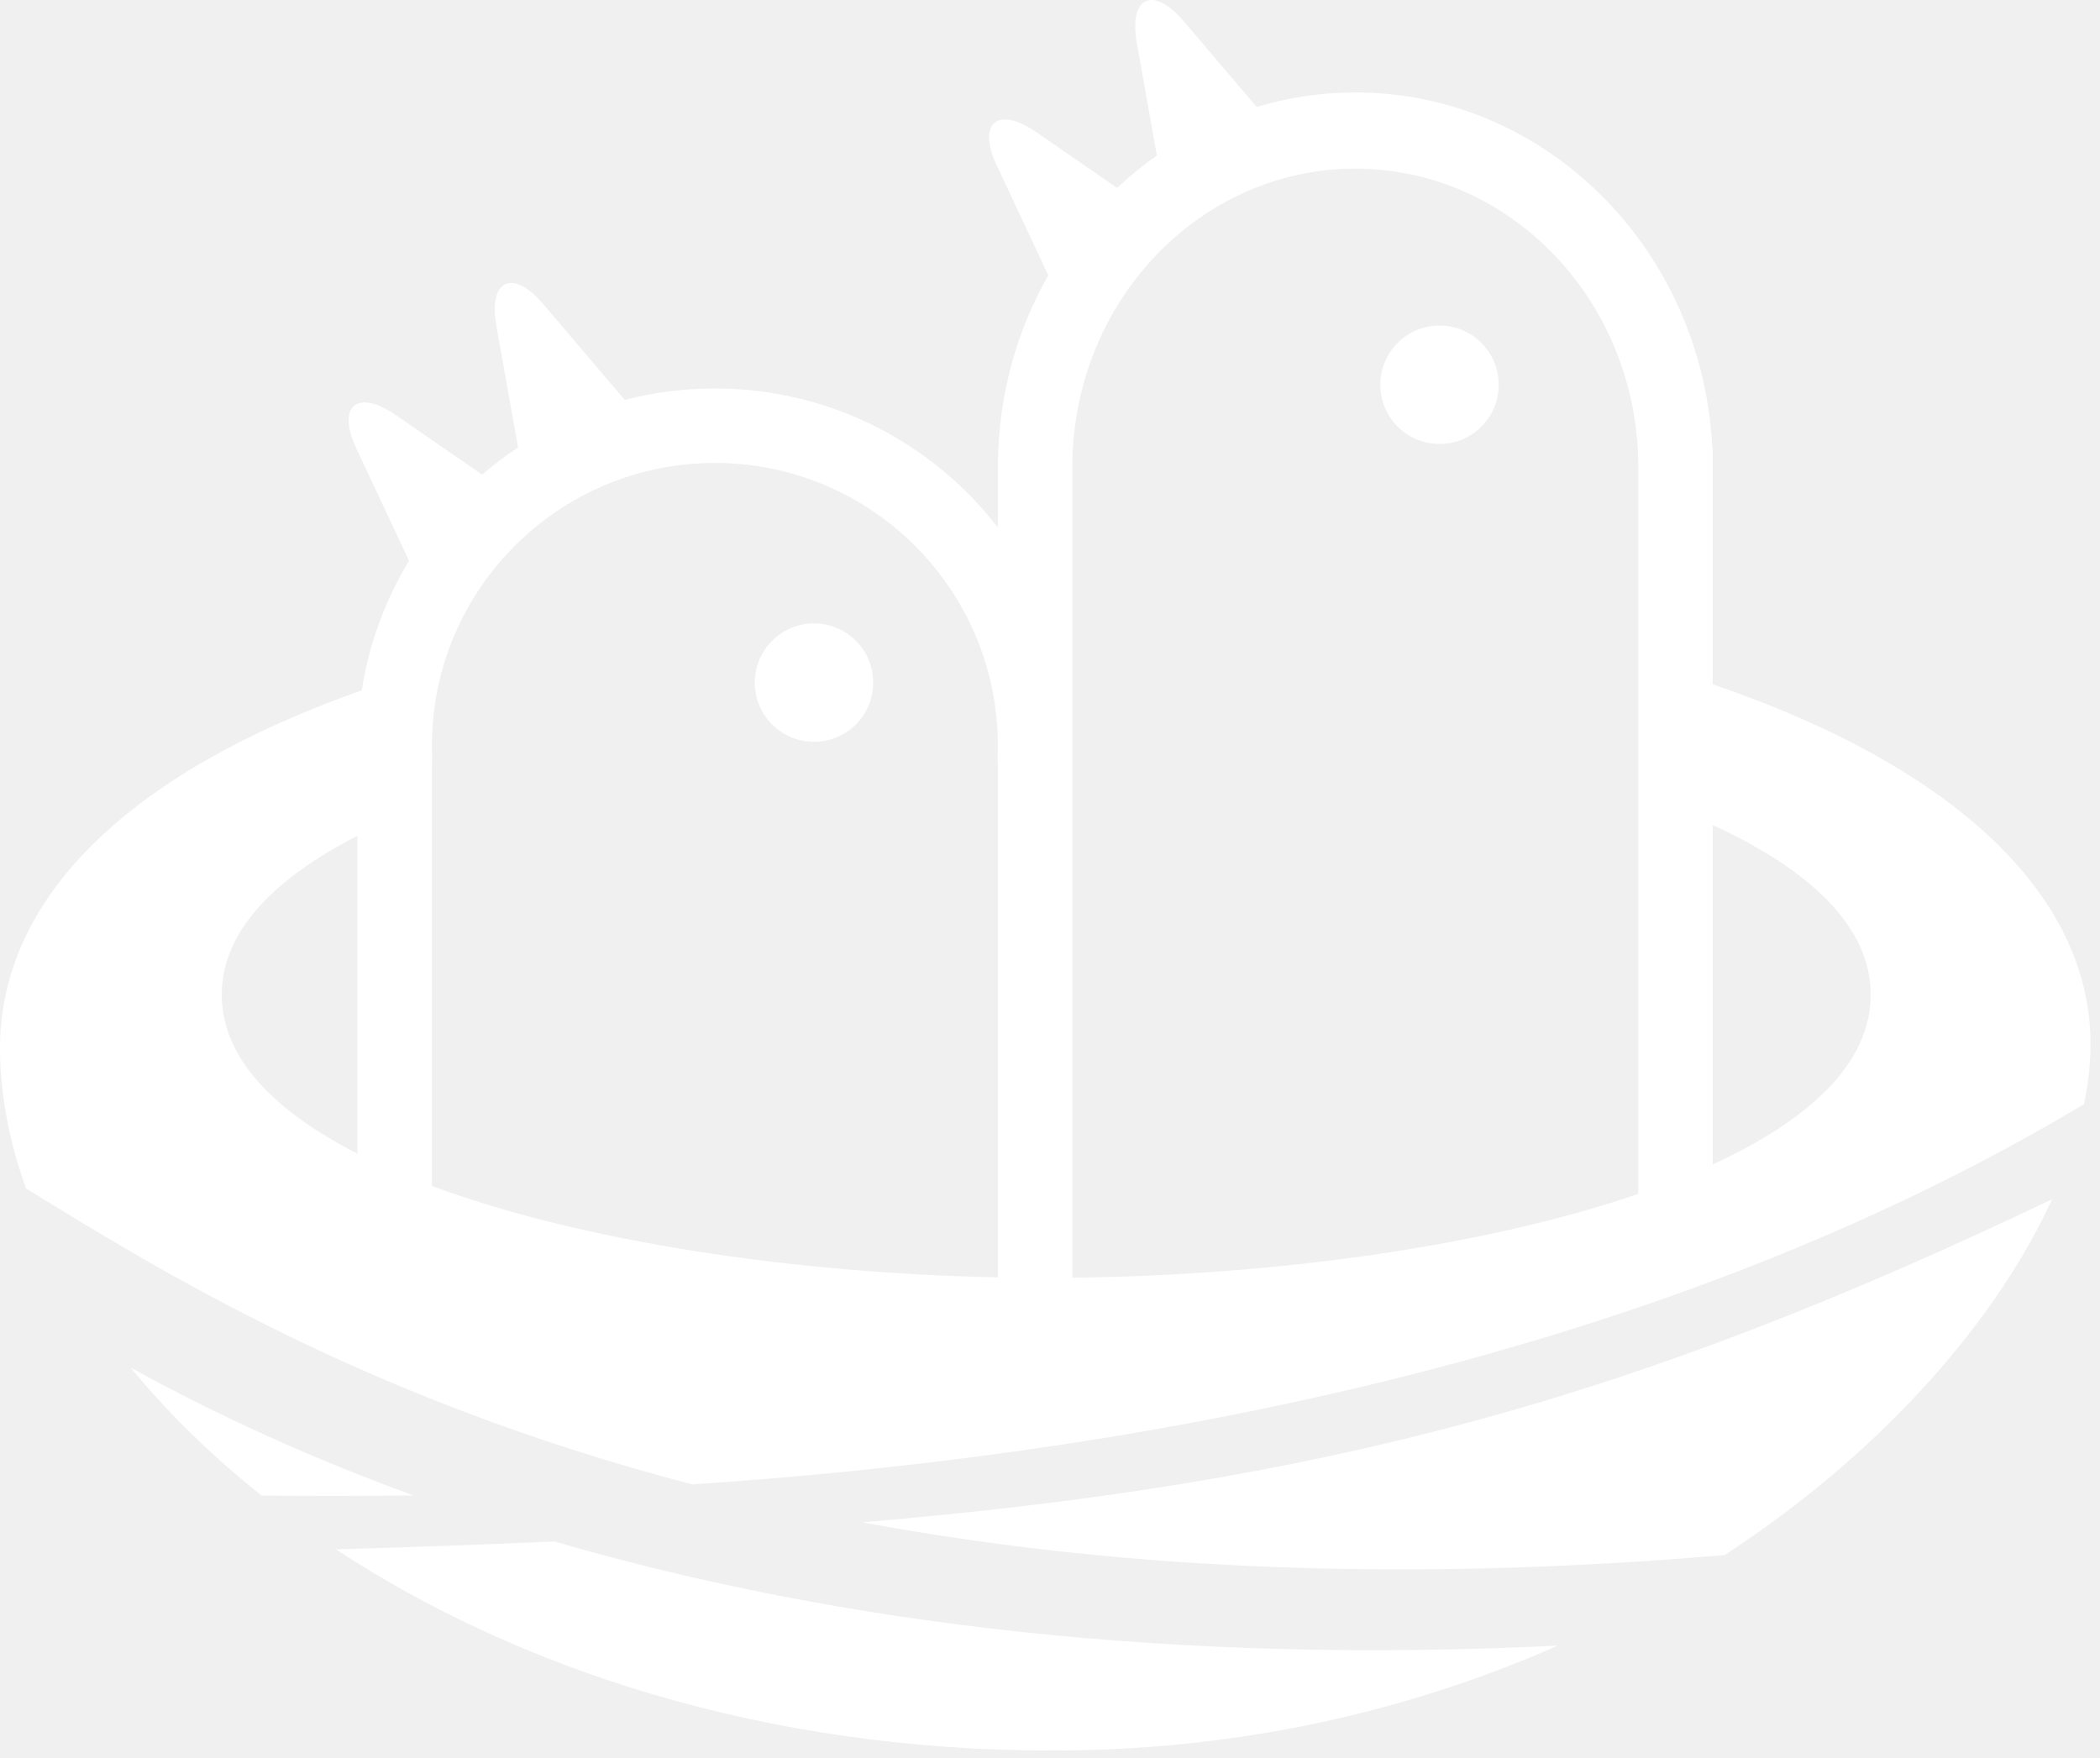
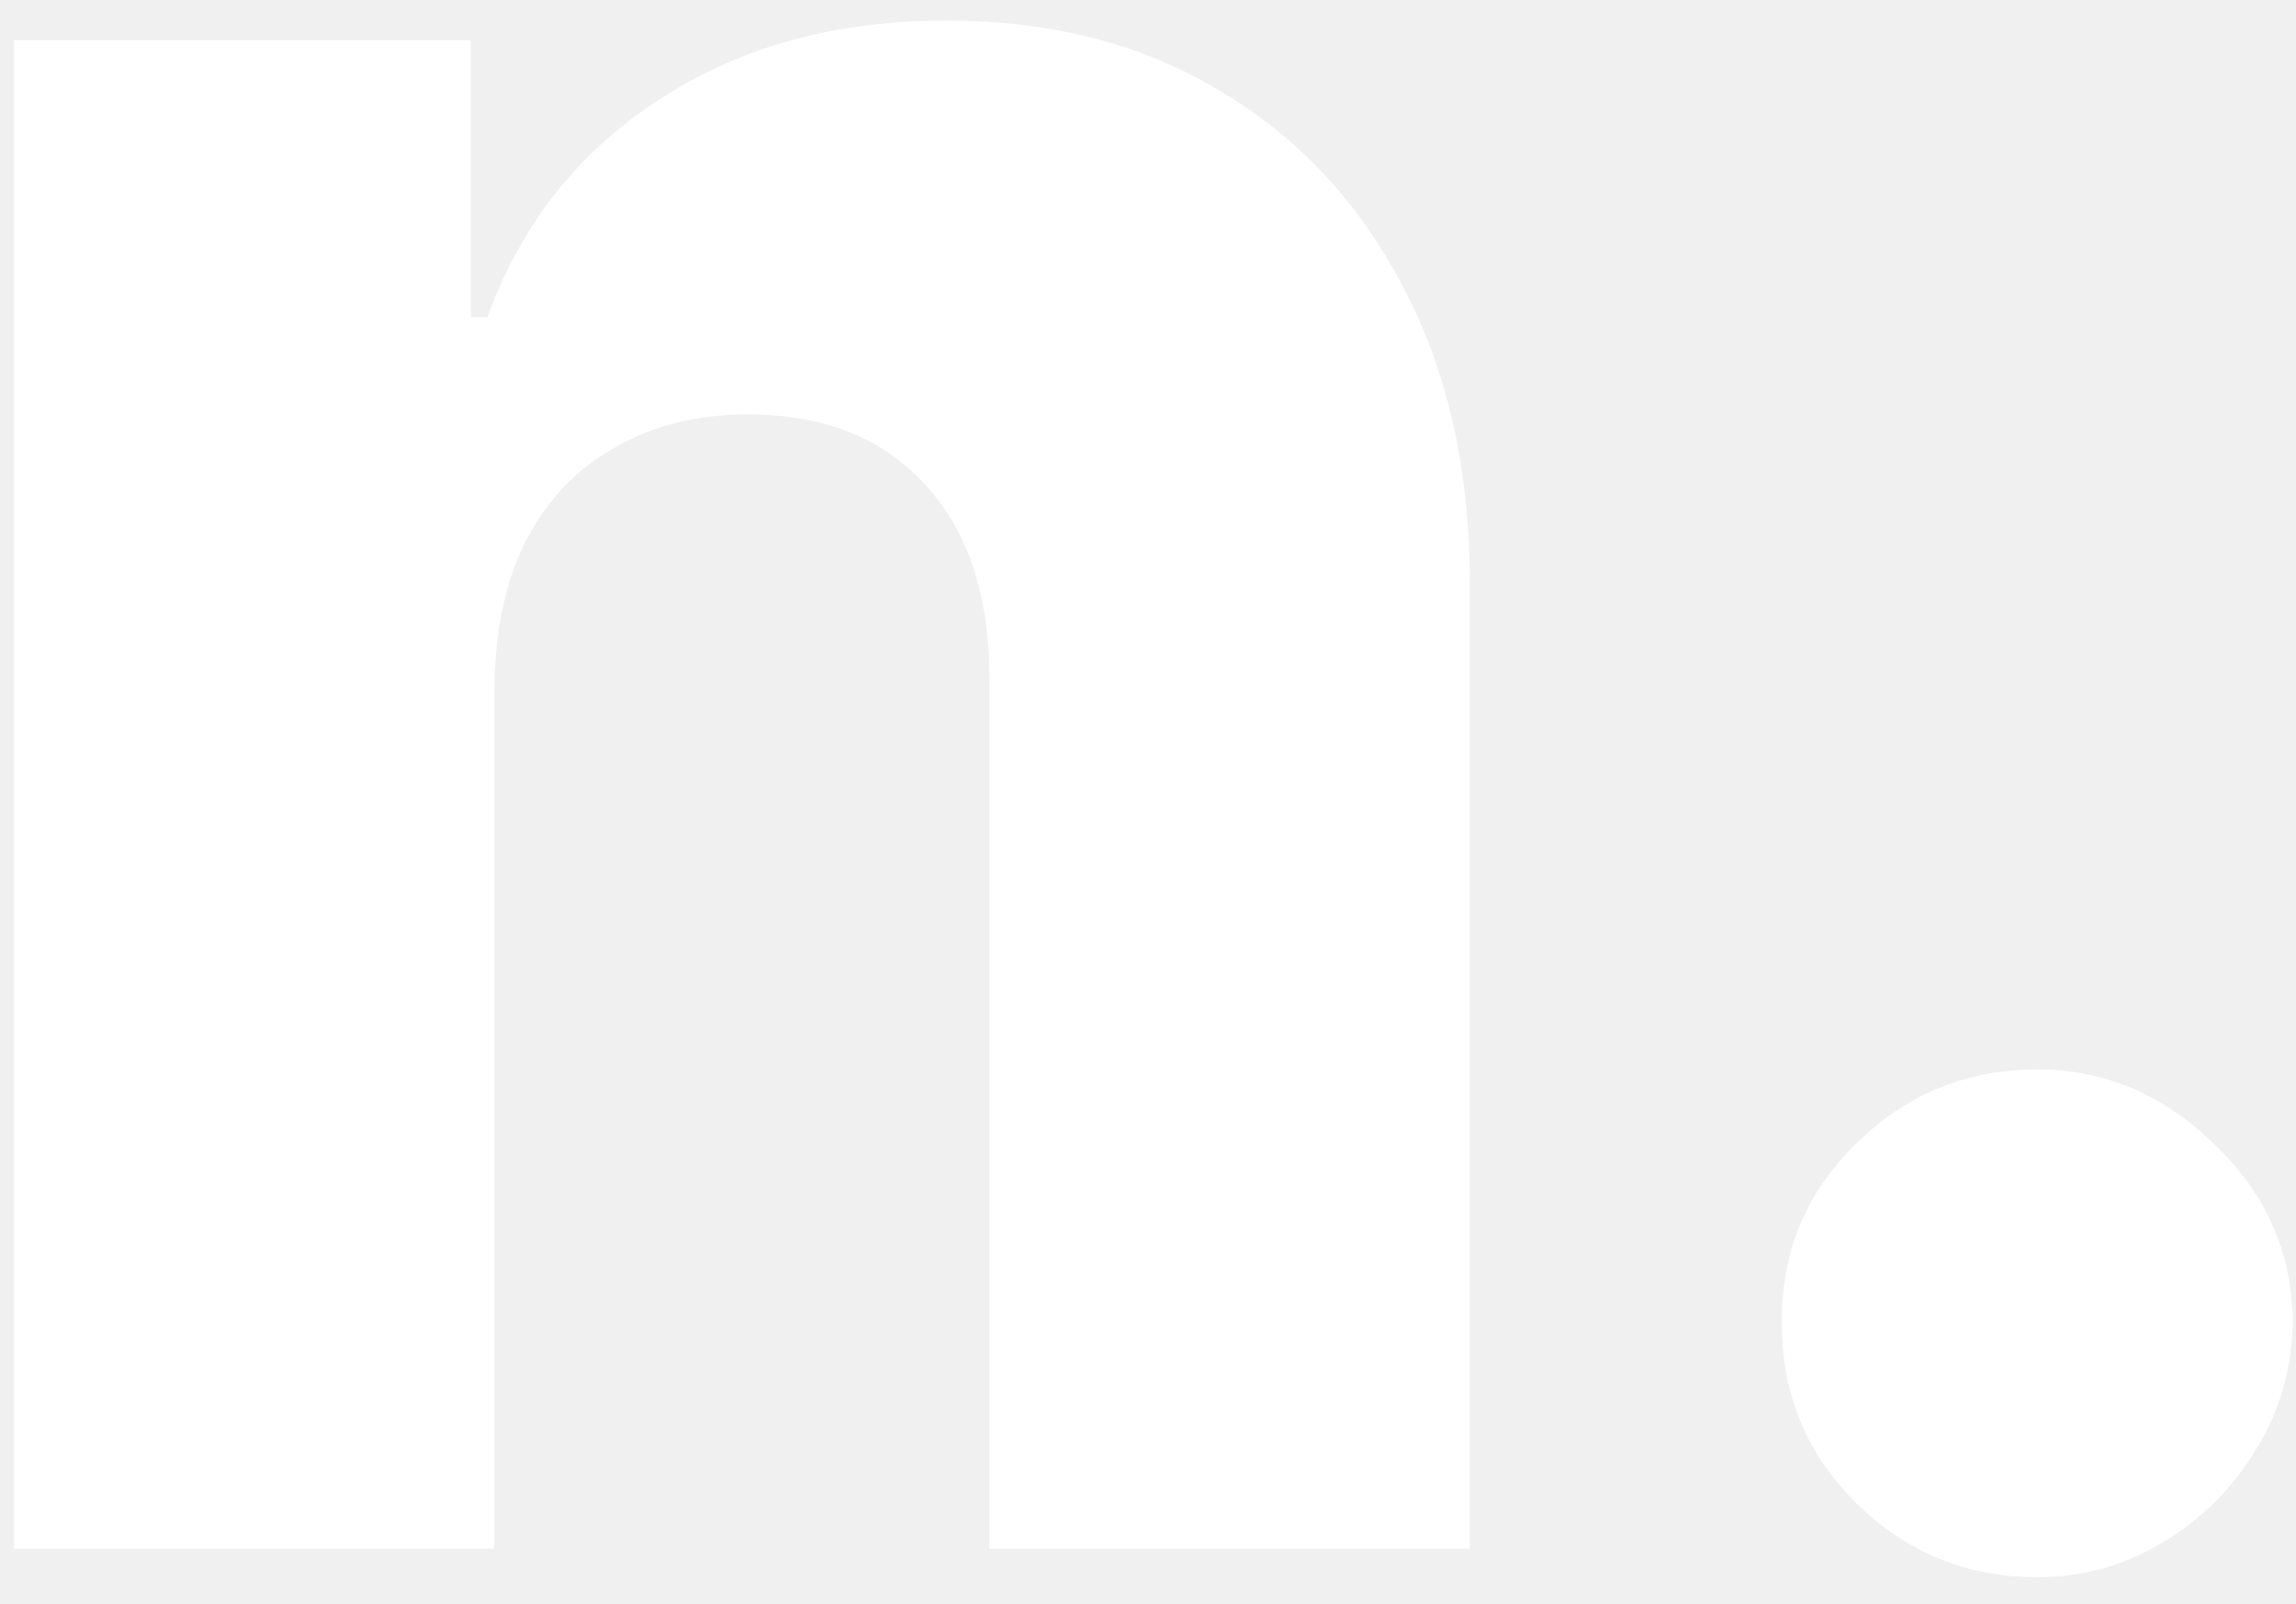
- <svg xmlns="http://www.w3.org/2000/svg" width="141" height="118" viewBox="0 0 141 118" fill="none">
-   <path fill-rule="evenodd" clip-rule="evenodd" d="M29 79.633C39.026 83.359 53.122 85.483 67 85.771V71.417V51.085H66.974C66.992 50.754 67 50.42 67 50.085C67 39.591 58.494 31.085 48 31.085C37.507 31.085 29 39.591 29 50.085C29 50.42 29.009 50.754 29.026 51.085H29V59.417V79.633ZM24 77.464C18.357 74.585 14.889 71.005 14.889 66.794C14.889 62.584 18.357 59.004 24 56.125V77.464ZM32.371 31.871C33.135 31.215 33.941 30.606 34.784 30.049L33.329 21.894C32.775 18.784 34.422 18.008 36.469 20.414L41.948 26.854C43.882 26.352 45.91 26.085 48 26.085C55.733 26.085 62.611 29.741 67 35.42V31.085H67.002C67.053 26.479 68.281 22.176 70.383 18.487L66.928 11.115C65.587 8.255 66.978 7.079 69.578 8.873L75.003 12.617C75.843 11.829 76.736 11.102 77.676 10.443L76.329 2.894C75.775 -0.216 77.422 -0.992 79.469 1.414L84.375 7.181C86.481 6.547 88.704 6.208 91 6.208C103.807 6.208 114.325 16.755 114.969 30.085H115V45.954C131.192 51.459 140.655 60.213 140.356 70.582C140.324 71.725 140.18 72.914 139.928 74.139C110.104 92.007 73.723 97.854 46.484 99.675C24.401 93.906 10.414 85.108 1.752 79.806C0.631 76.705 0.033 73.603 0.001 70.582C-0.11 60.128 8.984 51.736 24.288 46.359C24.778 43.215 25.878 40.273 27.463 37.658L23.928 30.115C22.587 27.255 23.978 26.079 26.578 27.873L32.371 31.871ZM110 52.925V80.167C99.721 83.69 85.68 85.641 72 85.795V52.925V31.208C72.09 20.184 80.589 11.324 91 11.324C101.411 11.324 109.911 20.184 110 31.208L110 52.925ZM115 55.401C121.521 58.396 125.607 62.224 125.607 66.794C125.607 71.365 121.521 75.193 115 78.188V55.401ZM115.807 104.415C126.483 97.432 134.071 88.634 137.782 80.526C109.66 93.971 88.962 99.59 57.904 102.219C73.562 105.132 92.631 106.413 115.807 104.415ZM104.594 110.499C94.849 114.807 83.404 117.544 70.627 117.544C51.297 117.544 34.762 112.057 22.561 104.037C27.709 103.886 32.587 103.713 37.232 103.506C56.596 109.151 79.197 111.751 104.594 110.499ZM8.774 91.83C11.237 94.839 14.183 97.733 17.567 100.425C20.491 100.454 23.921 100.466 27.767 100.414C20.97 97.942 14.631 95.066 8.774 91.83Z" fill="white" />
-   <path d="M96.653 29.811C98.848 29.811 100.628 28.031 100.628 25.836C100.628 23.641 98.848 21.861 96.653 21.861C94.457 21.861 92.678 23.641 92.678 25.836C92.678 28.031 94.457 29.811 96.653 29.811Z" fill="white" />
-   <path d="M54.653 49.811C56.848 49.811 58.628 48.031 58.628 45.836C58.628 43.641 56.848 41.861 54.653 41.861C52.458 41.861 50.678 43.641 50.678 45.836C50.678 48.031 52.458 49.811 54.653 49.811Z" fill="white" />
+ <svg xmlns="http://www.w3.org/2000/svg" width="83" height="58" viewBox="0 0 83 58" fill="none">
+   <path d="M17.869 24.892V56H0.504V1.455H17.017V11.469H17.621C18.828 8.131 20.888 5.515 23.8 3.621C26.712 1.703 30.18 0.744 34.205 0.744C38.04 0.744 41.366 1.608 44.183 3.337C47.024 5.041 49.226 7.432 50.788 10.51C52.374 13.564 53.156 17.139 53.132 21.234V56H35.767V24.643C35.791 21.613 35.021 19.246 33.459 17.541C31.92 15.837 29.777 14.984 27.031 14.984C25.208 14.984 23.599 15.387 22.202 16.192C20.829 16.973 19.763 18.098 19.006 19.565C18.272 21.033 17.893 22.809 17.869 24.892ZM73.649 57.03C71.092 57.03 68.902 56.13 67.079 54.331C65.28 52.532 64.392 50.354 64.416 47.797C64.392 45.287 65.28 43.145 67.079 41.369C68.902 39.57 71.092 38.67 73.649 38.67C76.064 38.67 78.194 39.57 80.041 41.369C81.911 43.145 82.858 45.287 82.882 47.797C82.858 49.501 82.408 51.052 81.532 52.449C80.68 53.846 79.555 54.958 78.159 55.787C76.786 56.615 75.282 57.03 73.649 57.03Z" fill="white" />
</svg>
